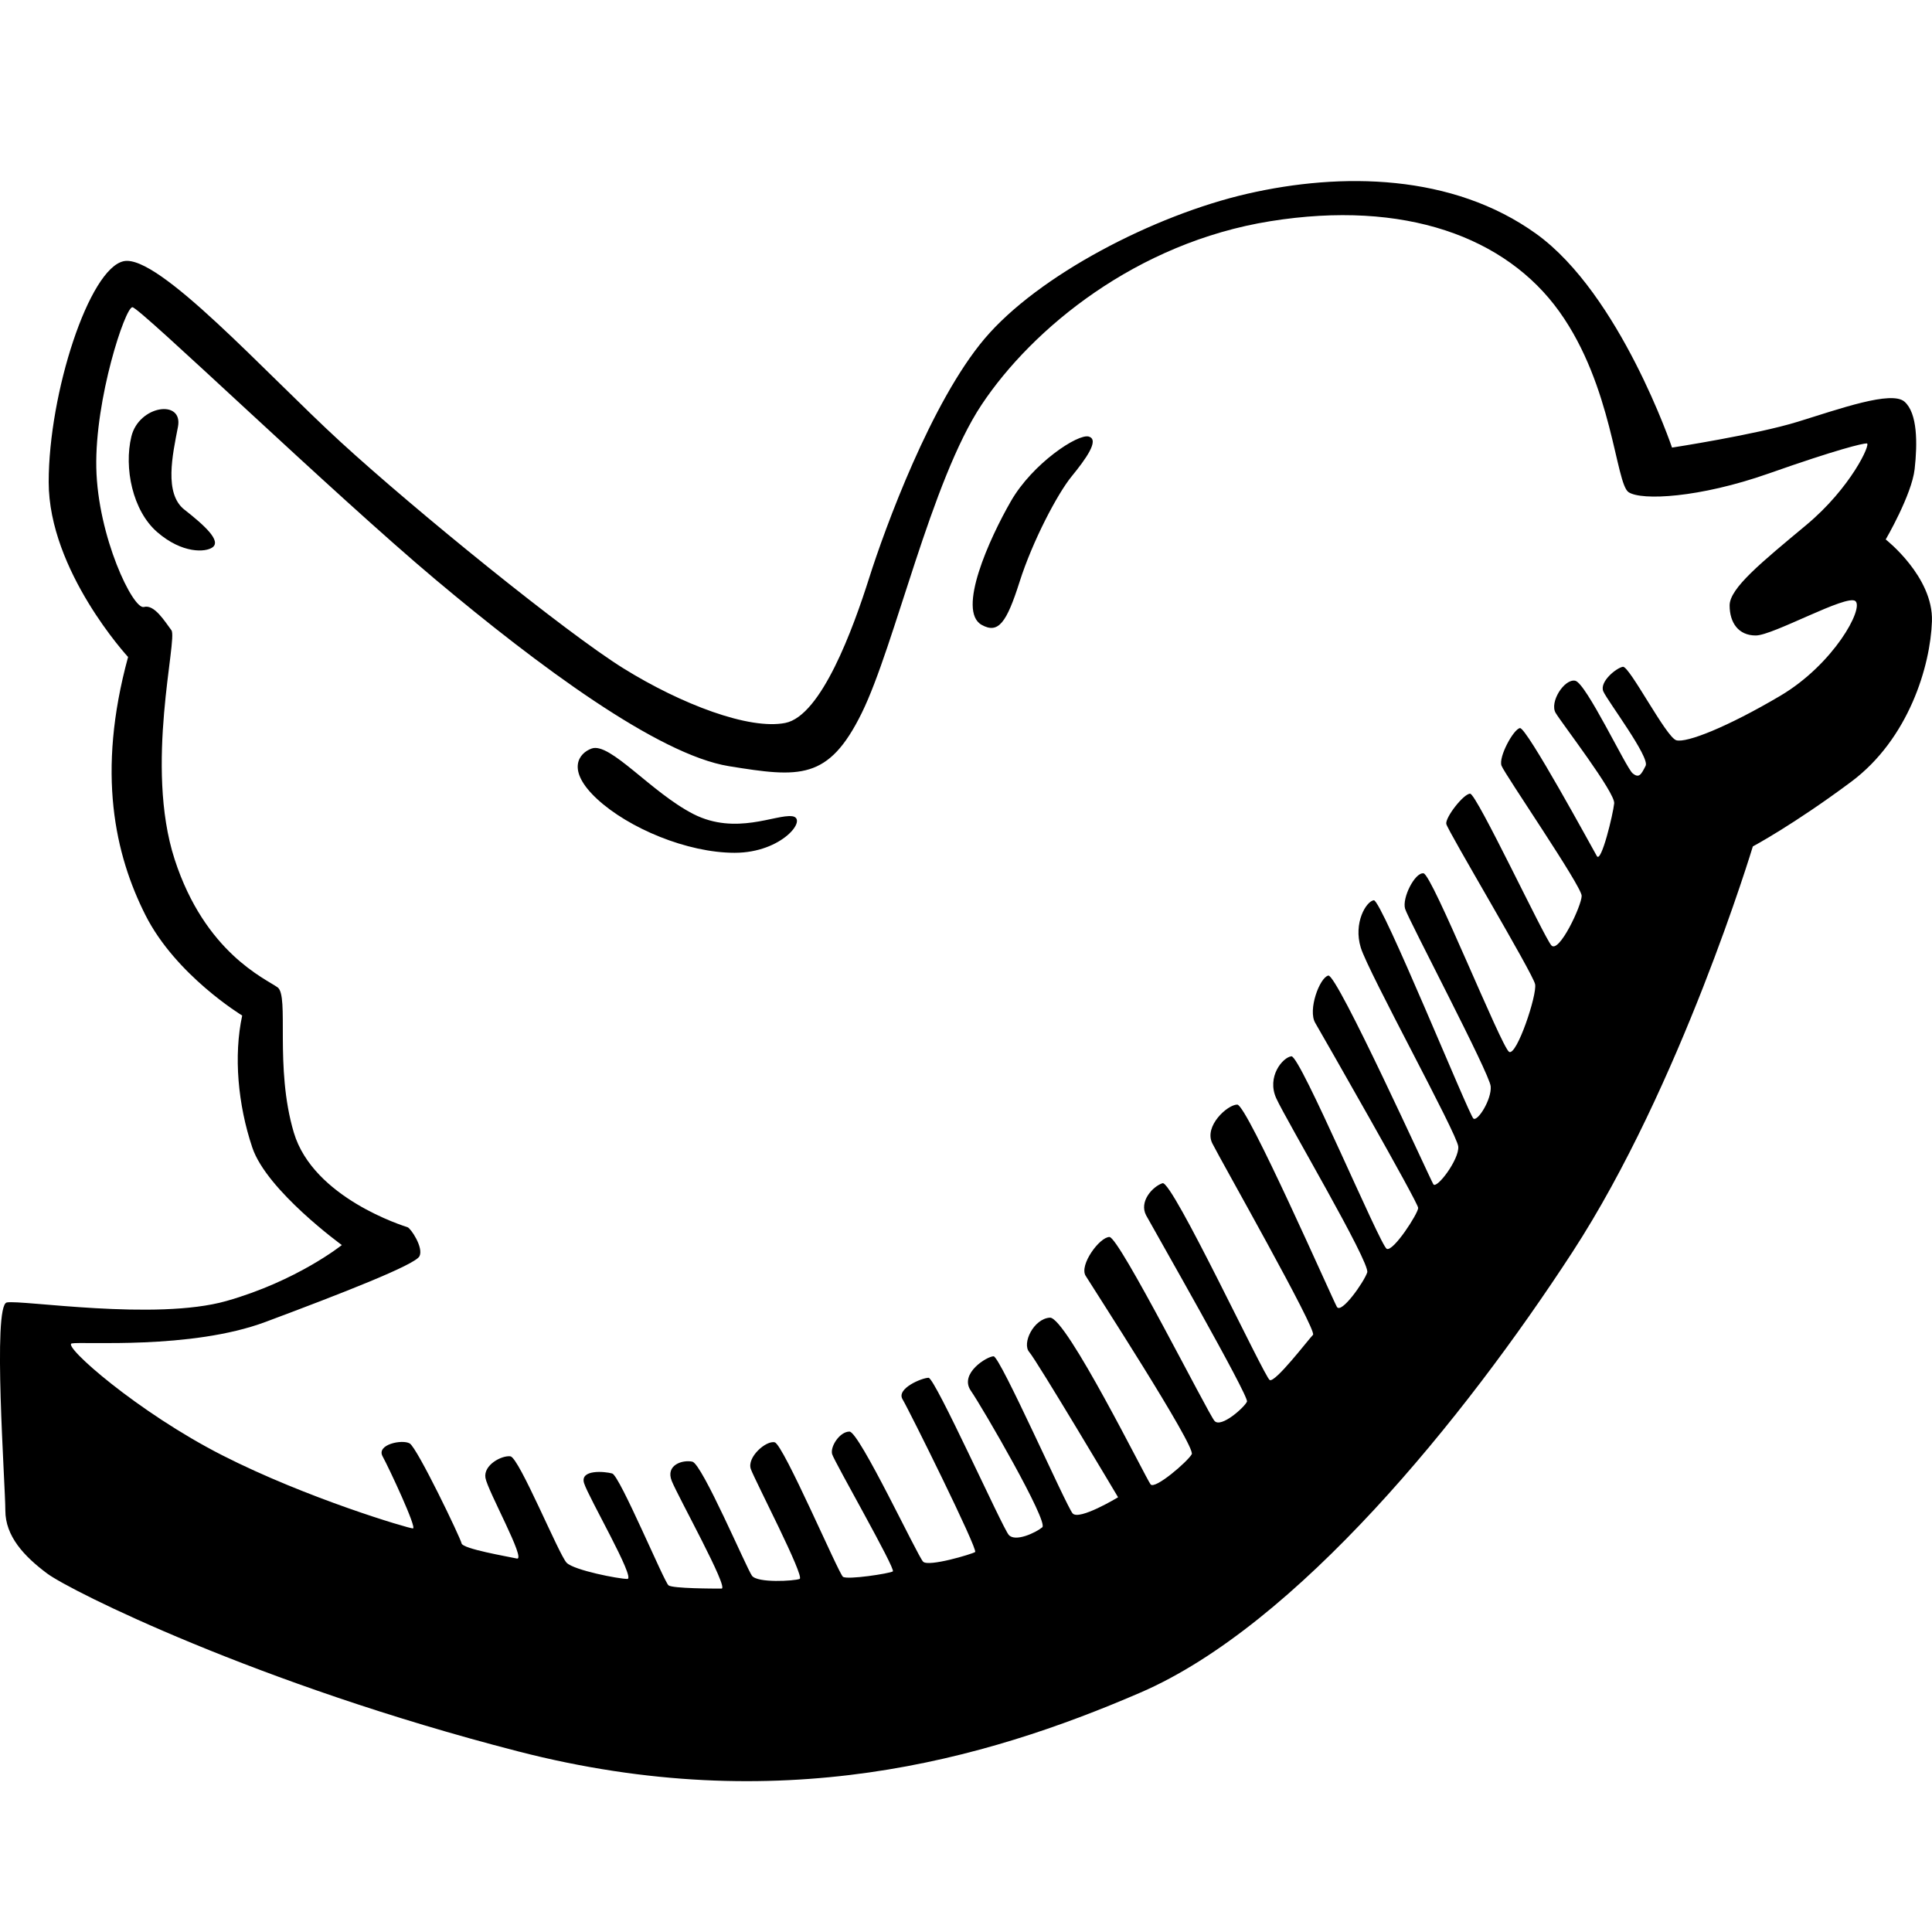
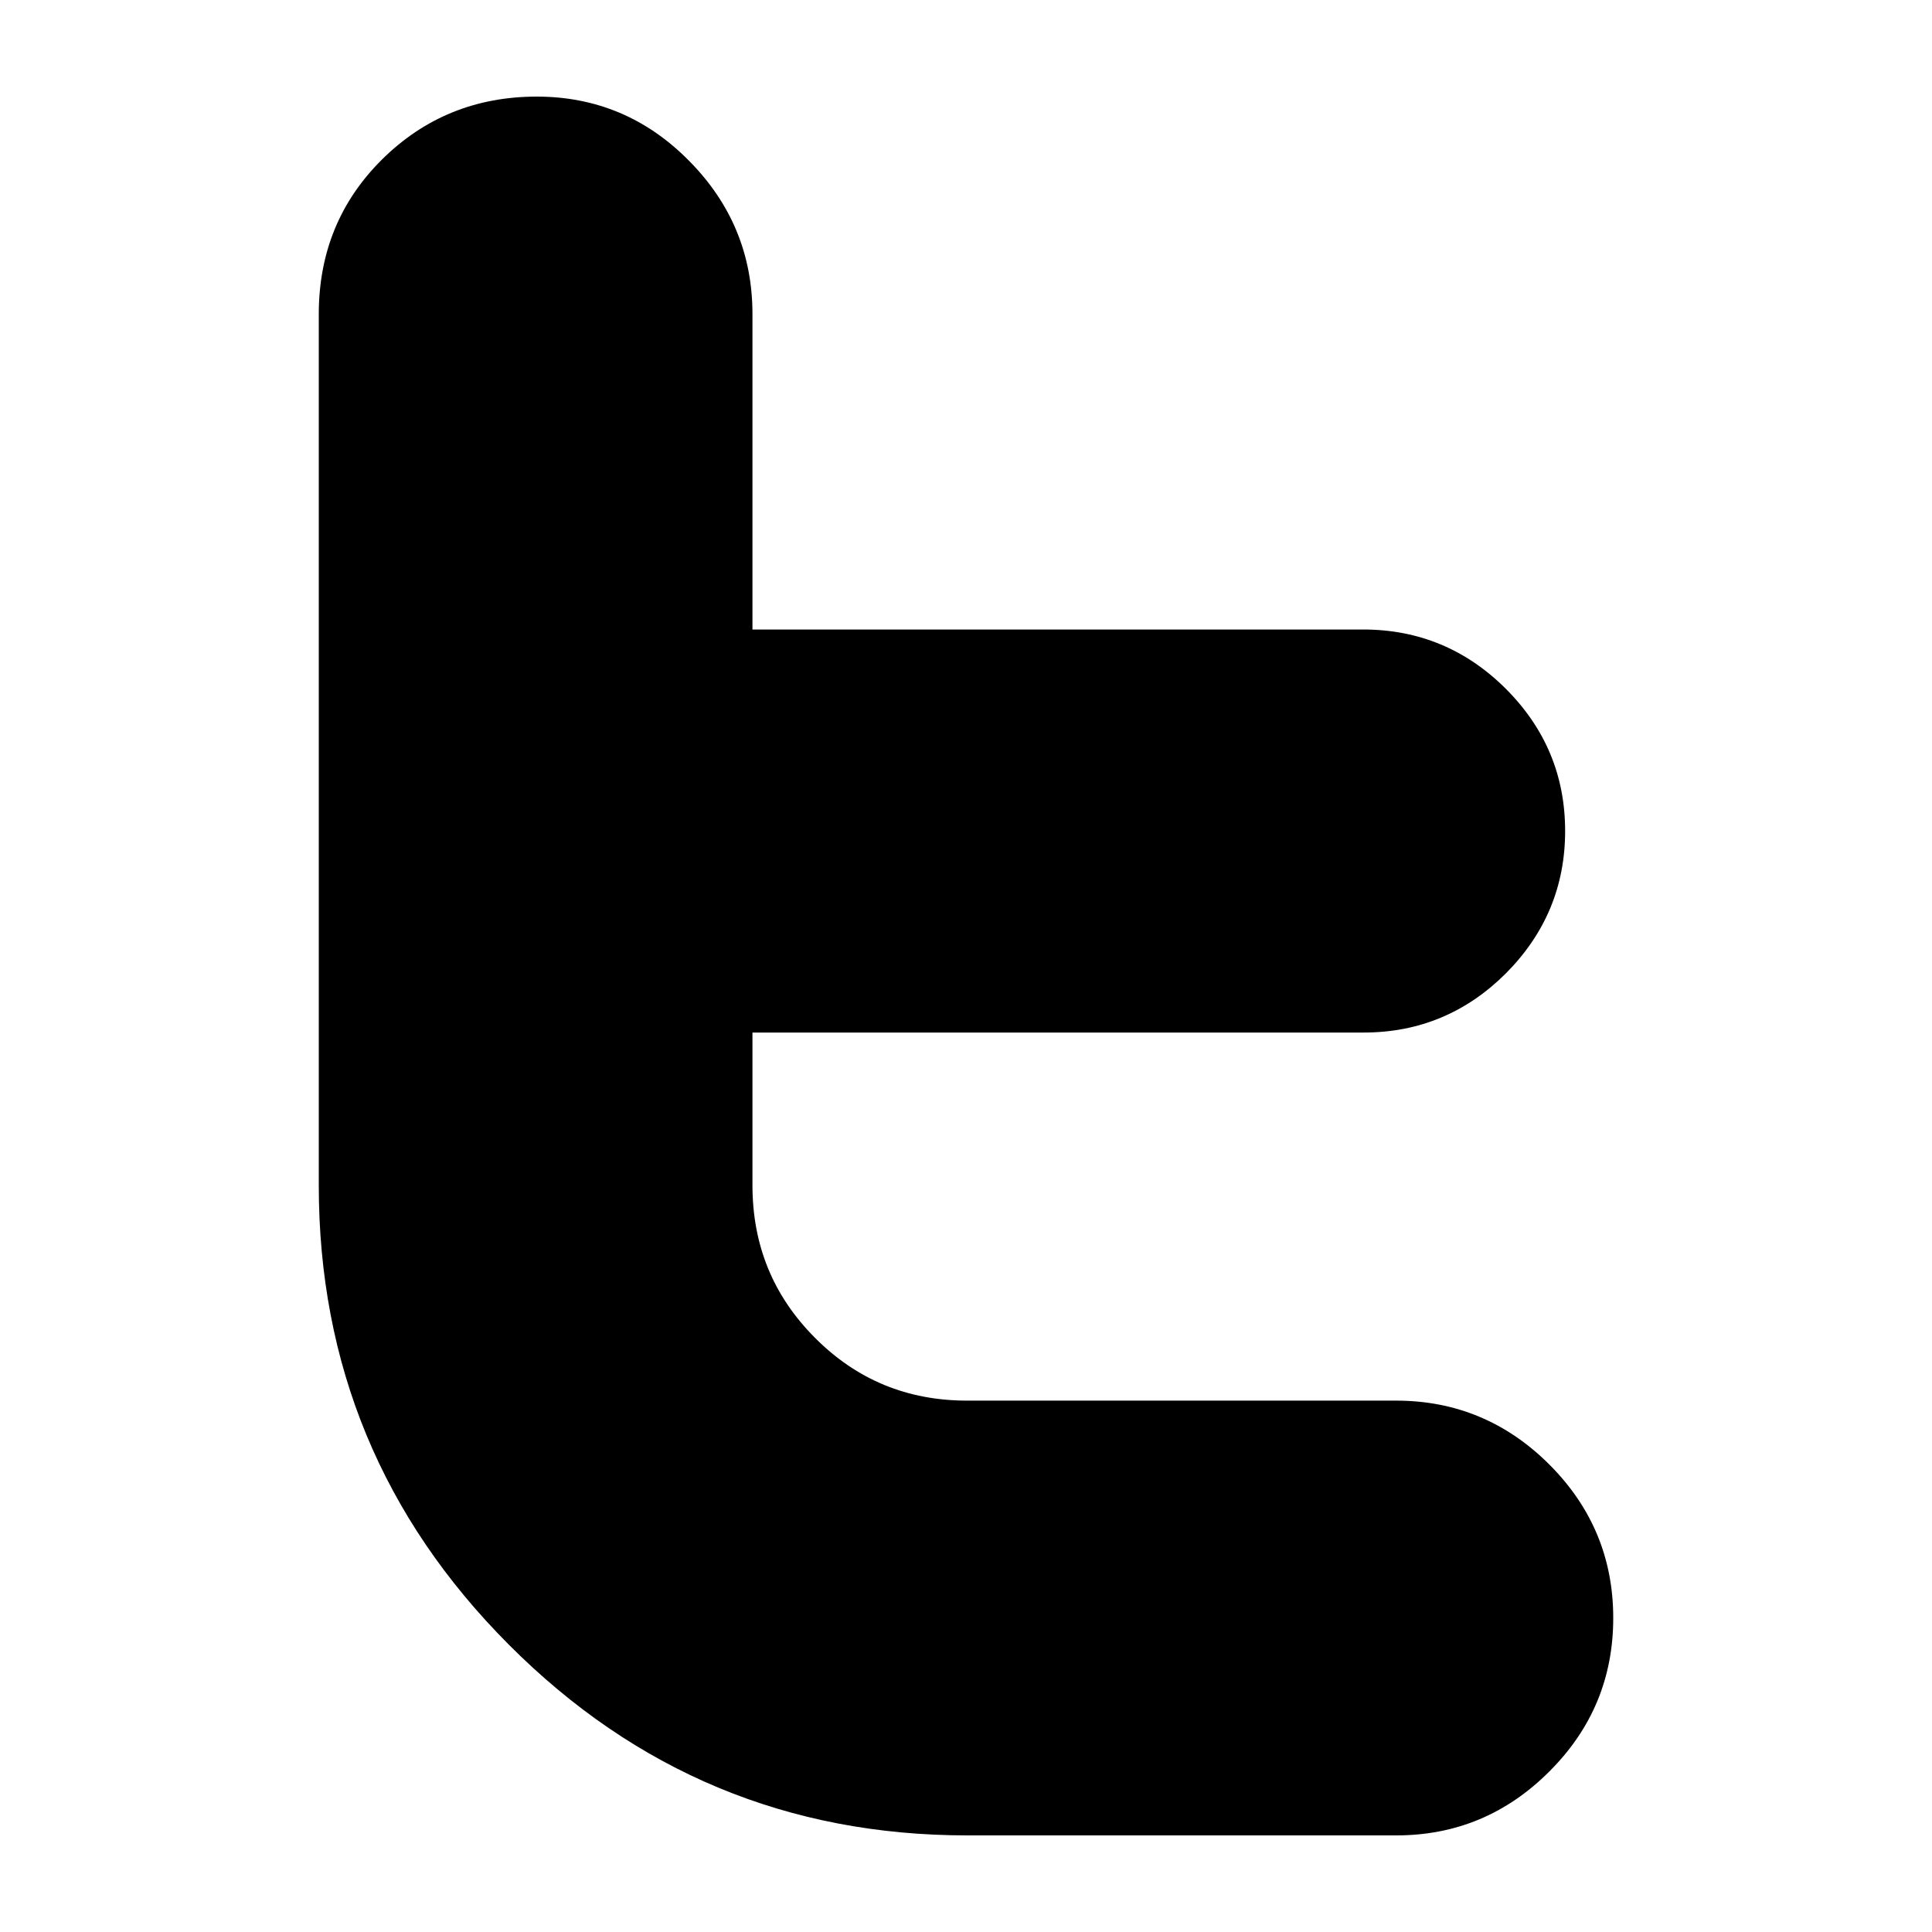
- <svg xmlns="http://www.w3.org/2000/svg" width="64" height="64" viewBox="0 0 64 64">
-   <path d="M62.468 17.868s.86-1.473.957-2.328c.096-.855.096-1.853-.335-2.233s-2.153.238-3.54.665c-1.387.428-4.162.855-4.162.855s-1.722-5.083-4.497-7.08-6.457-2.042-9.566-1.33c-3.11.714-6.937 2.71-8.707 4.8s-3.3 6.27-3.827 7.933-1.58 4.56-2.776 4.798c-1.196.238-3.445-.618-5.358-1.805-1.914-1.188-6.89-5.226-9.377-7.506S5.25 8.414 4.1 8.652c-1.147.238-2.487 4.37-2.487 7.316s2.63 5.796 2.63 5.796c-1.052 3.848-.43 6.556.575 8.55s3.205 3.327 3.205 3.327c-.287 1.33-.144 2.948.335 4.373.478 1.425 2.966 3.23 2.966 3.23s-1.483 1.19-3.827 1.854c-2.344.665-6.793-.048-7.272.048-.478.095-.048 6.033-.048 6.89 0 .854.622 1.52 1.387 2.09s6.937 3.657 15.596 5.89c8.66 2.233 15.453.285 20.62-1.948 5.167-2.233 10.717-9.074 14.305-14.585 3.588-5.51 5.98-13.444 5.98-13.444s1.34-.713 3.253-2.138c1.914-1.425 2.63-3.848 2.68-5.32.05-1.475-1.53-2.71-1.53-2.71v-.002zm-4.306 3.183c.574 0 3.014-1.376 3.3-1.14.288.24-.717 2.09-2.487 3.138-1.77 1.045-3.11 1.568-3.445 1.473-.335-.094-1.555-2.47-1.77-2.434-.215.036-.79.5-.646.82s1.543 2.173 1.4 2.46c-.145.284-.216.427-.432.248S52.54 22.62 52.18 22.55c-.36-.072-.86.712-.646 1.068.215.356 1.973 2.637 1.938 2.993s-.43 1.997-.574 1.748c-.144-.25-2.332-4.276-2.548-4.24-.215.036-.718.962-.61 1.247.108.285 2.655 3.99 2.655 4.31 0 .322-.753 1.925-1.005 1.64-.25-.285-2.476-5.024-2.69-5.024-.216 0-.826.785-.79 1 .036.213 2.87 4.952 2.942 5.31.072.354-.61 2.385-.86 2.243-.252-.143-2.55-5.88-2.836-5.915-.287-.036-.718.82-.61 1.176.108.356 2.8 5.452 2.835 5.88.038.427-.43 1.175-.572 1.068-.144-.106-3.05-7.268-3.3-7.232-.252.036-.683.748-.432 1.568.25.82 3.193 6.164 3.23 6.592.035.428-.72 1.425-.826 1.247-.11-.178-3.194-6.984-3.48-6.912-.288.07-.683 1.14-.432 1.568.25.43 3.41 5.95 3.41 6.13s-.826 1.46-1.042 1.354c-.215-.107-2.87-6.414-3.158-6.378-.287.035-.825.676-.502 1.39s3.122 5.45 3.014 5.77-.86 1.39-1.005 1.14c-.144-.25-2.978-6.7-3.3-6.7s-1.113.715-.826 1.285c.285.57 3.48 6.2 3.335 6.342-.144.143-1.256 1.603-1.435 1.497-.178-.106-3.228-6.626-3.55-6.52-.324.108-.79.607-.54 1.07.252.463 3.41 5.986 3.338 6.164s-.86.89-1.076.64c-.215-.248-3.158-6.092-3.48-6.092-.324 0-1.006.926-.79 1.283.215.355 3.66 5.664 3.516 5.914s-1.22 1.176-1.363.998c-.144-.178-2.8-5.558-3.337-5.523-.538.035-.933.854-.682 1.14.25.284 2.942 4.81 2.942 4.81s-1.292.783-1.507.533c-.213-.25-2.402-5.203-2.617-5.203s-1.148.57-.754 1.14c.394.57 2.582 4.347 2.367 4.525s-.897.5-1.112.25-2.44-5.203-2.655-5.203-1.077.355-.862.712 2.512 4.988 2.404 5.06c-.108.07-1.543.5-1.722.32-.18-.177-2.117-4.31-2.44-4.31s-.646.5-.574.748c.072.25 2.117 3.813 2.01 3.884-.11.07-1.508.285-1.652.178-.144-.107-1.973-4.383-2.26-4.454s-.934.5-.79.89c.144.393 1.794 3.564 1.615 3.635-.18.07-1.4.143-1.58-.107s-1.65-3.706-1.974-3.777c-.323-.07-.897.107-.682.64s1.902 3.564 1.65 3.564-1.614 0-1.757-.107c-.144-.107-1.615-3.634-1.866-3.706-.25-.07-1.075-.142-.932.32.143.465 1.72 3.173 1.434 3.173s-1.758-.285-2.01-.534c-.25-.25-1.578-3.493-1.865-3.528-.288-.035-.898.286-.826.714s1.365 2.744 1.04 2.672c-.32-.07-1.792-.32-1.83-.5-.034-.177-1.47-3.17-1.72-3.313s-1.112.036-.897.428c.215.393 1.148 2.388 1.005 2.388s-3.515-.997-6.314-2.422-5.31-3.634-4.988-3.706 3.947.213 6.423-.714c2.476-.926 4.952-1.888 5.095-2.174.144-.285-.287-.926-.395-.962-.107-.036-3.12-.962-3.767-3.136-.646-2.173-.144-4.525-.538-4.81-.395-.285-2.404-1.14-3.41-4.24s.11-7.304-.107-7.59c-.215-.284-.562-.866-.91-.77-.36.098-1.53-2.33-1.578-4.61s.957-5.32 1.196-5.32c.24 0 6.65 6.176 10.047 9.027S21.8 25 24.145 25.38c2.344.38 3.3.475 4.4-1.758 1.1-2.234 2.297-7.697 3.972-10.215 1.674-2.518 5.12-5.368 9.568-6.08s7.798.522 9.568 2.992 1.866 5.7 2.296 5.985c.43.285 2.342.19 4.64-.618 2.295-.808 3.11-.998 3.252-.998.144 0-.526 1.472-2.01 2.707-1.482 1.235-2.535 2.09-2.535 2.66s.29.996.864.996l.002-.002zM6.11 16.884c-.682-.534-.395-1.817-.215-2.744.18-.927-1.292-.714-1.543.32-.25 1.033.036 2.46.86 3.17.826.714 1.6.67 1.83.5.288-.213-.25-.712-.932-1.247zm20.13 10.155c-.538-.07-1.866.64-3.265-.07-1.4-.714-2.763-2.388-3.373-2.174-.428.15-.86.713.18 1.675s2.977 1.78 4.556 1.78 2.44-1.14 1.902-1.212zm9.83-12.577c-.358-.106-1.865.89-2.582 2.14-.718 1.246-1.794 3.633-.97 4.097.554.31.826-.07 1.257-1.425.43-1.353 1.256-2.92 1.722-3.49.467-.572.933-1.214.574-1.32z" />
+ <svg xmlns="http://www.w3.org/2000/svg" version="1.1" id="Icons" x="0px" y="0px" width="100px" height="100px" viewBox="0 0 100 100" style="enable-background:new 0 0 100 100;" xml:space="preserve">
+   <path id="Twitter" d="M72.262,72.496H50.054c-3.087,0-5.712-1.08-7.869-3.25c-2.167-2.172-3.238-4.797-3.238-7.899v-7.903h31.644  c2.854,0,5.312-1.026,7.354-3.063c2.042-2.054,3.066-4.509,3.066-7.366c0-2.867-1.025-5.319-3.072-7.366  c-2.049-2.042-4.514-3.066-7.38-3.066H38.947V16.254c0-3.09-1.102-5.735-3.29-7.939C33.478,6.107,30.843,5,27.782,5  c-3.146,0-5.825,1.091-8.004,3.25c-2.186,2.166-3.278,4.834-3.278,8.014v45.09c0,9.274,3.278,17.197,9.837,23.773  C32.902,91.715,40.815,95,50.067,95h22.202c3.083,0,5.729-1.107,7.93-3.315c2.203-2.197,3.302-4.848,3.302-7.935  c0-3.088-1.099-5.734-3.302-7.941C77.997,73.607,75.347,72.496,72.262,72.496z" />
</svg>
